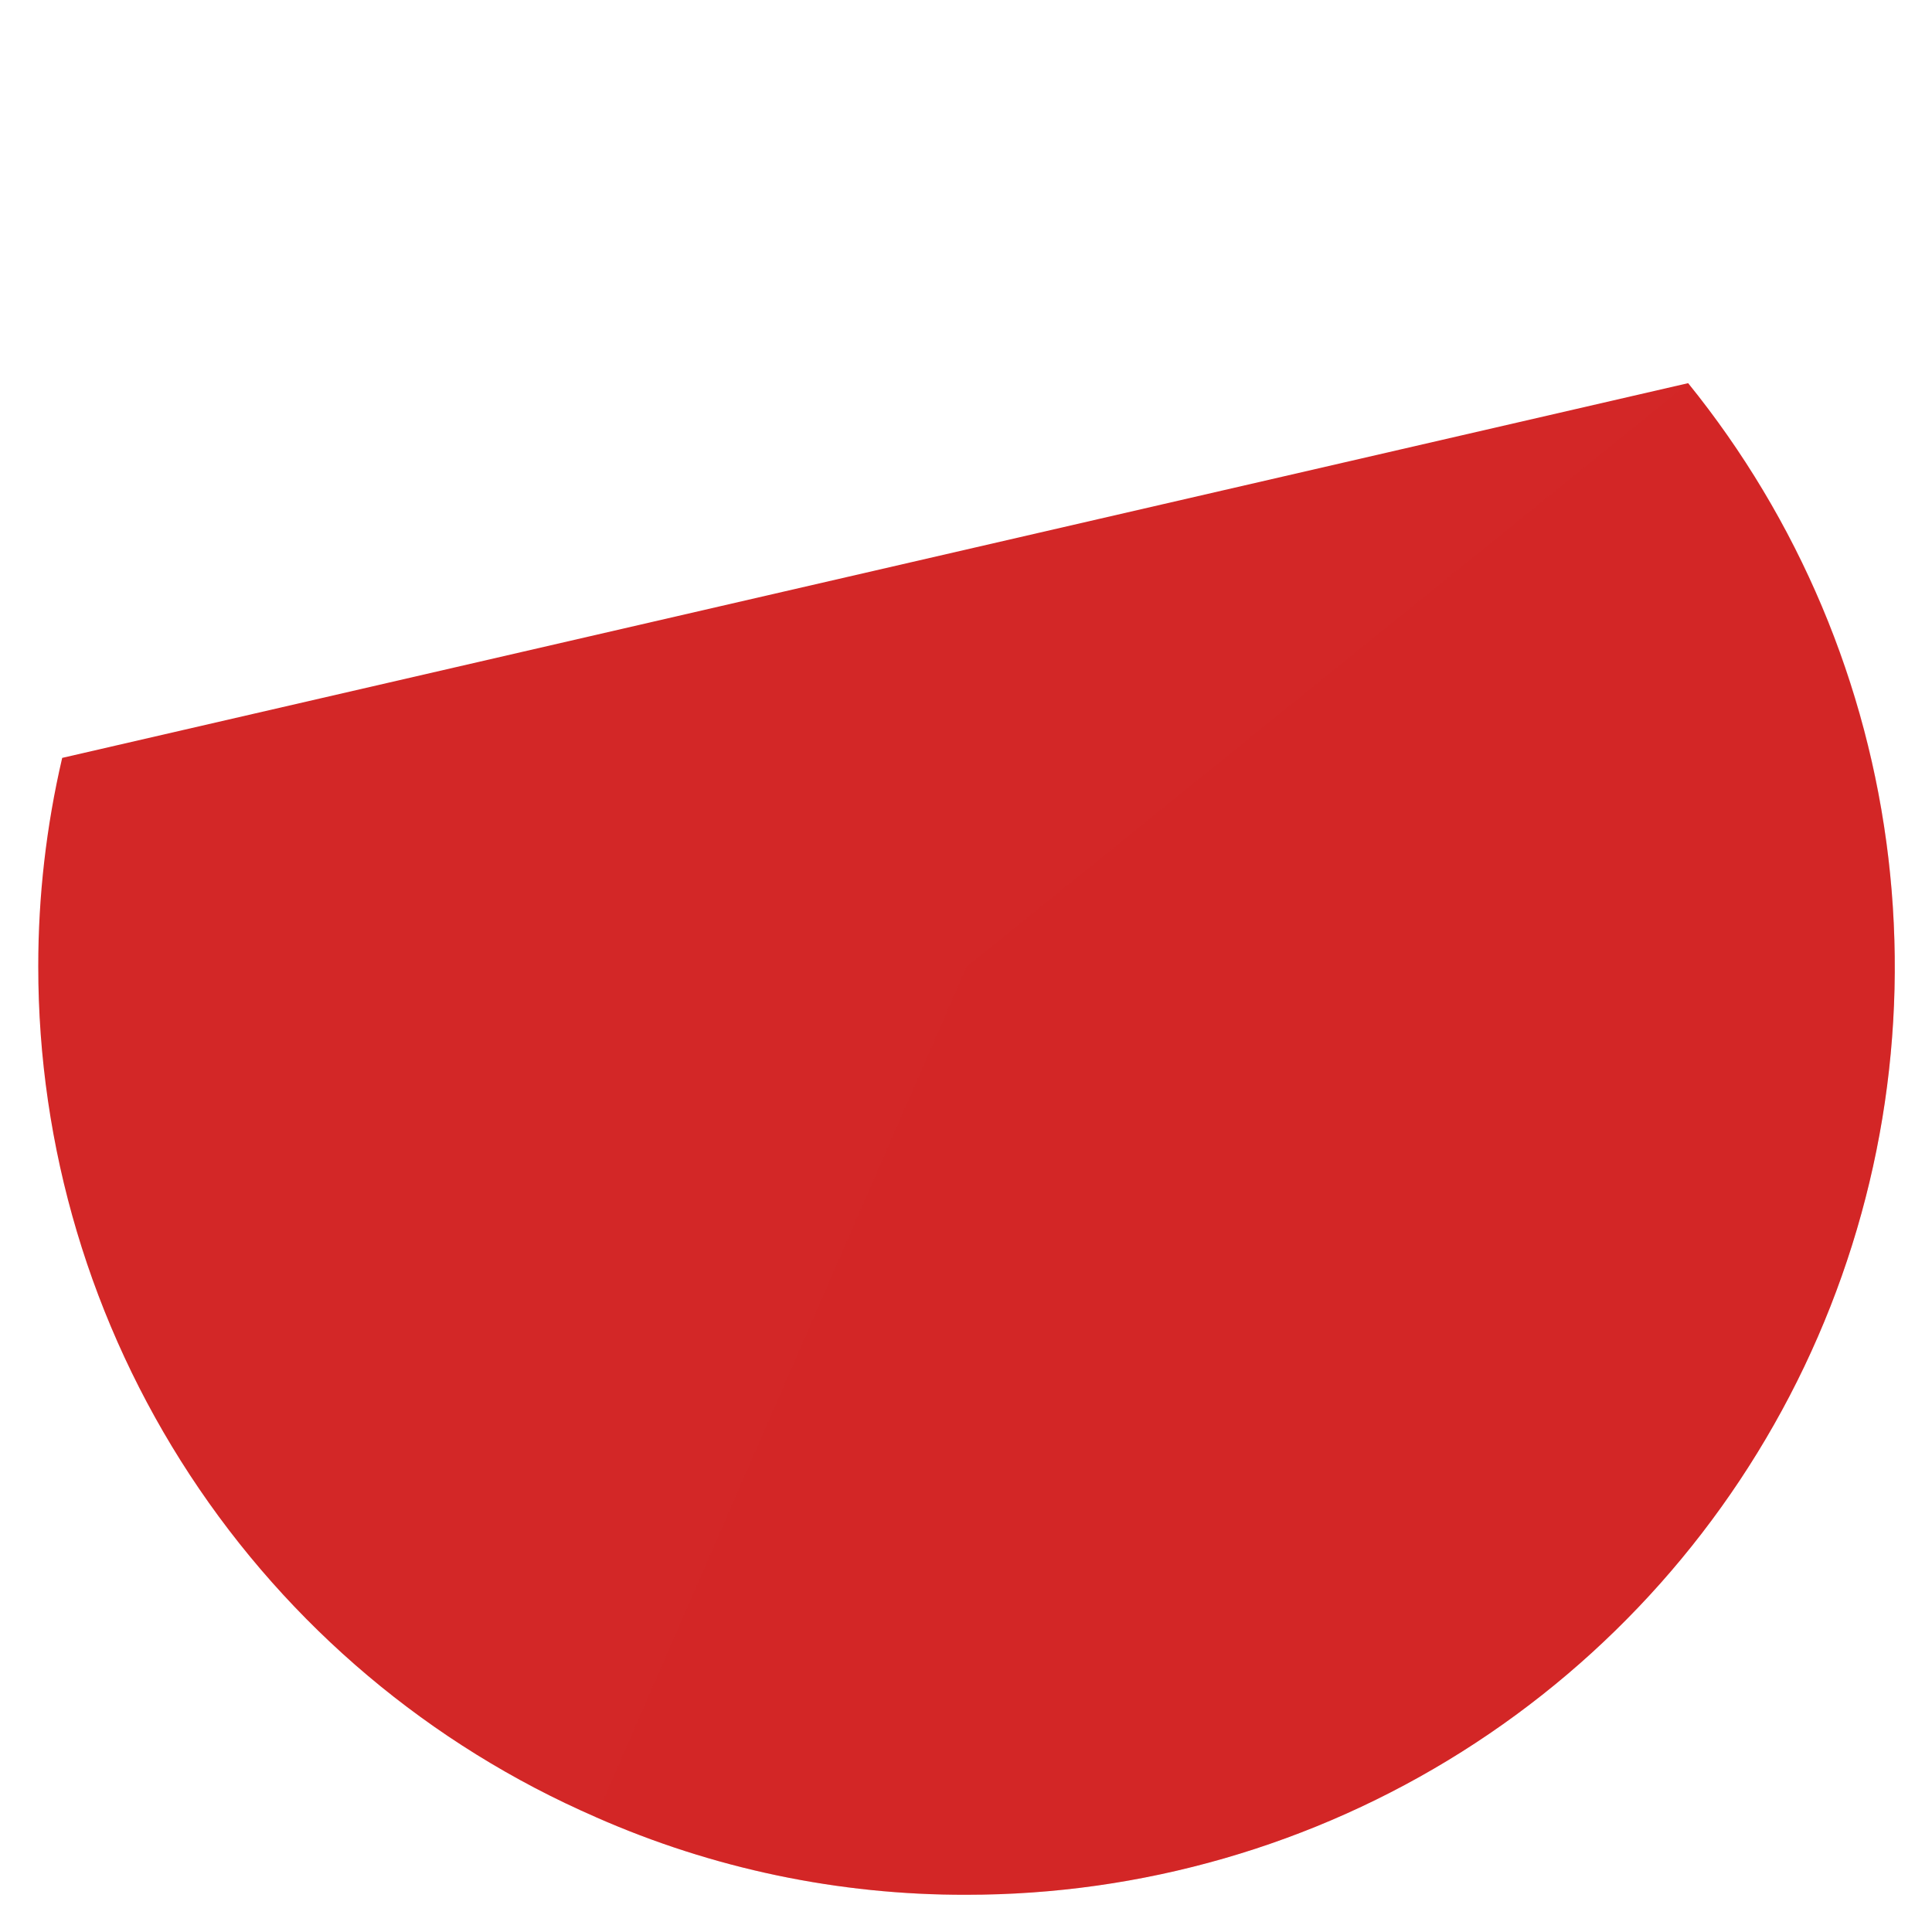
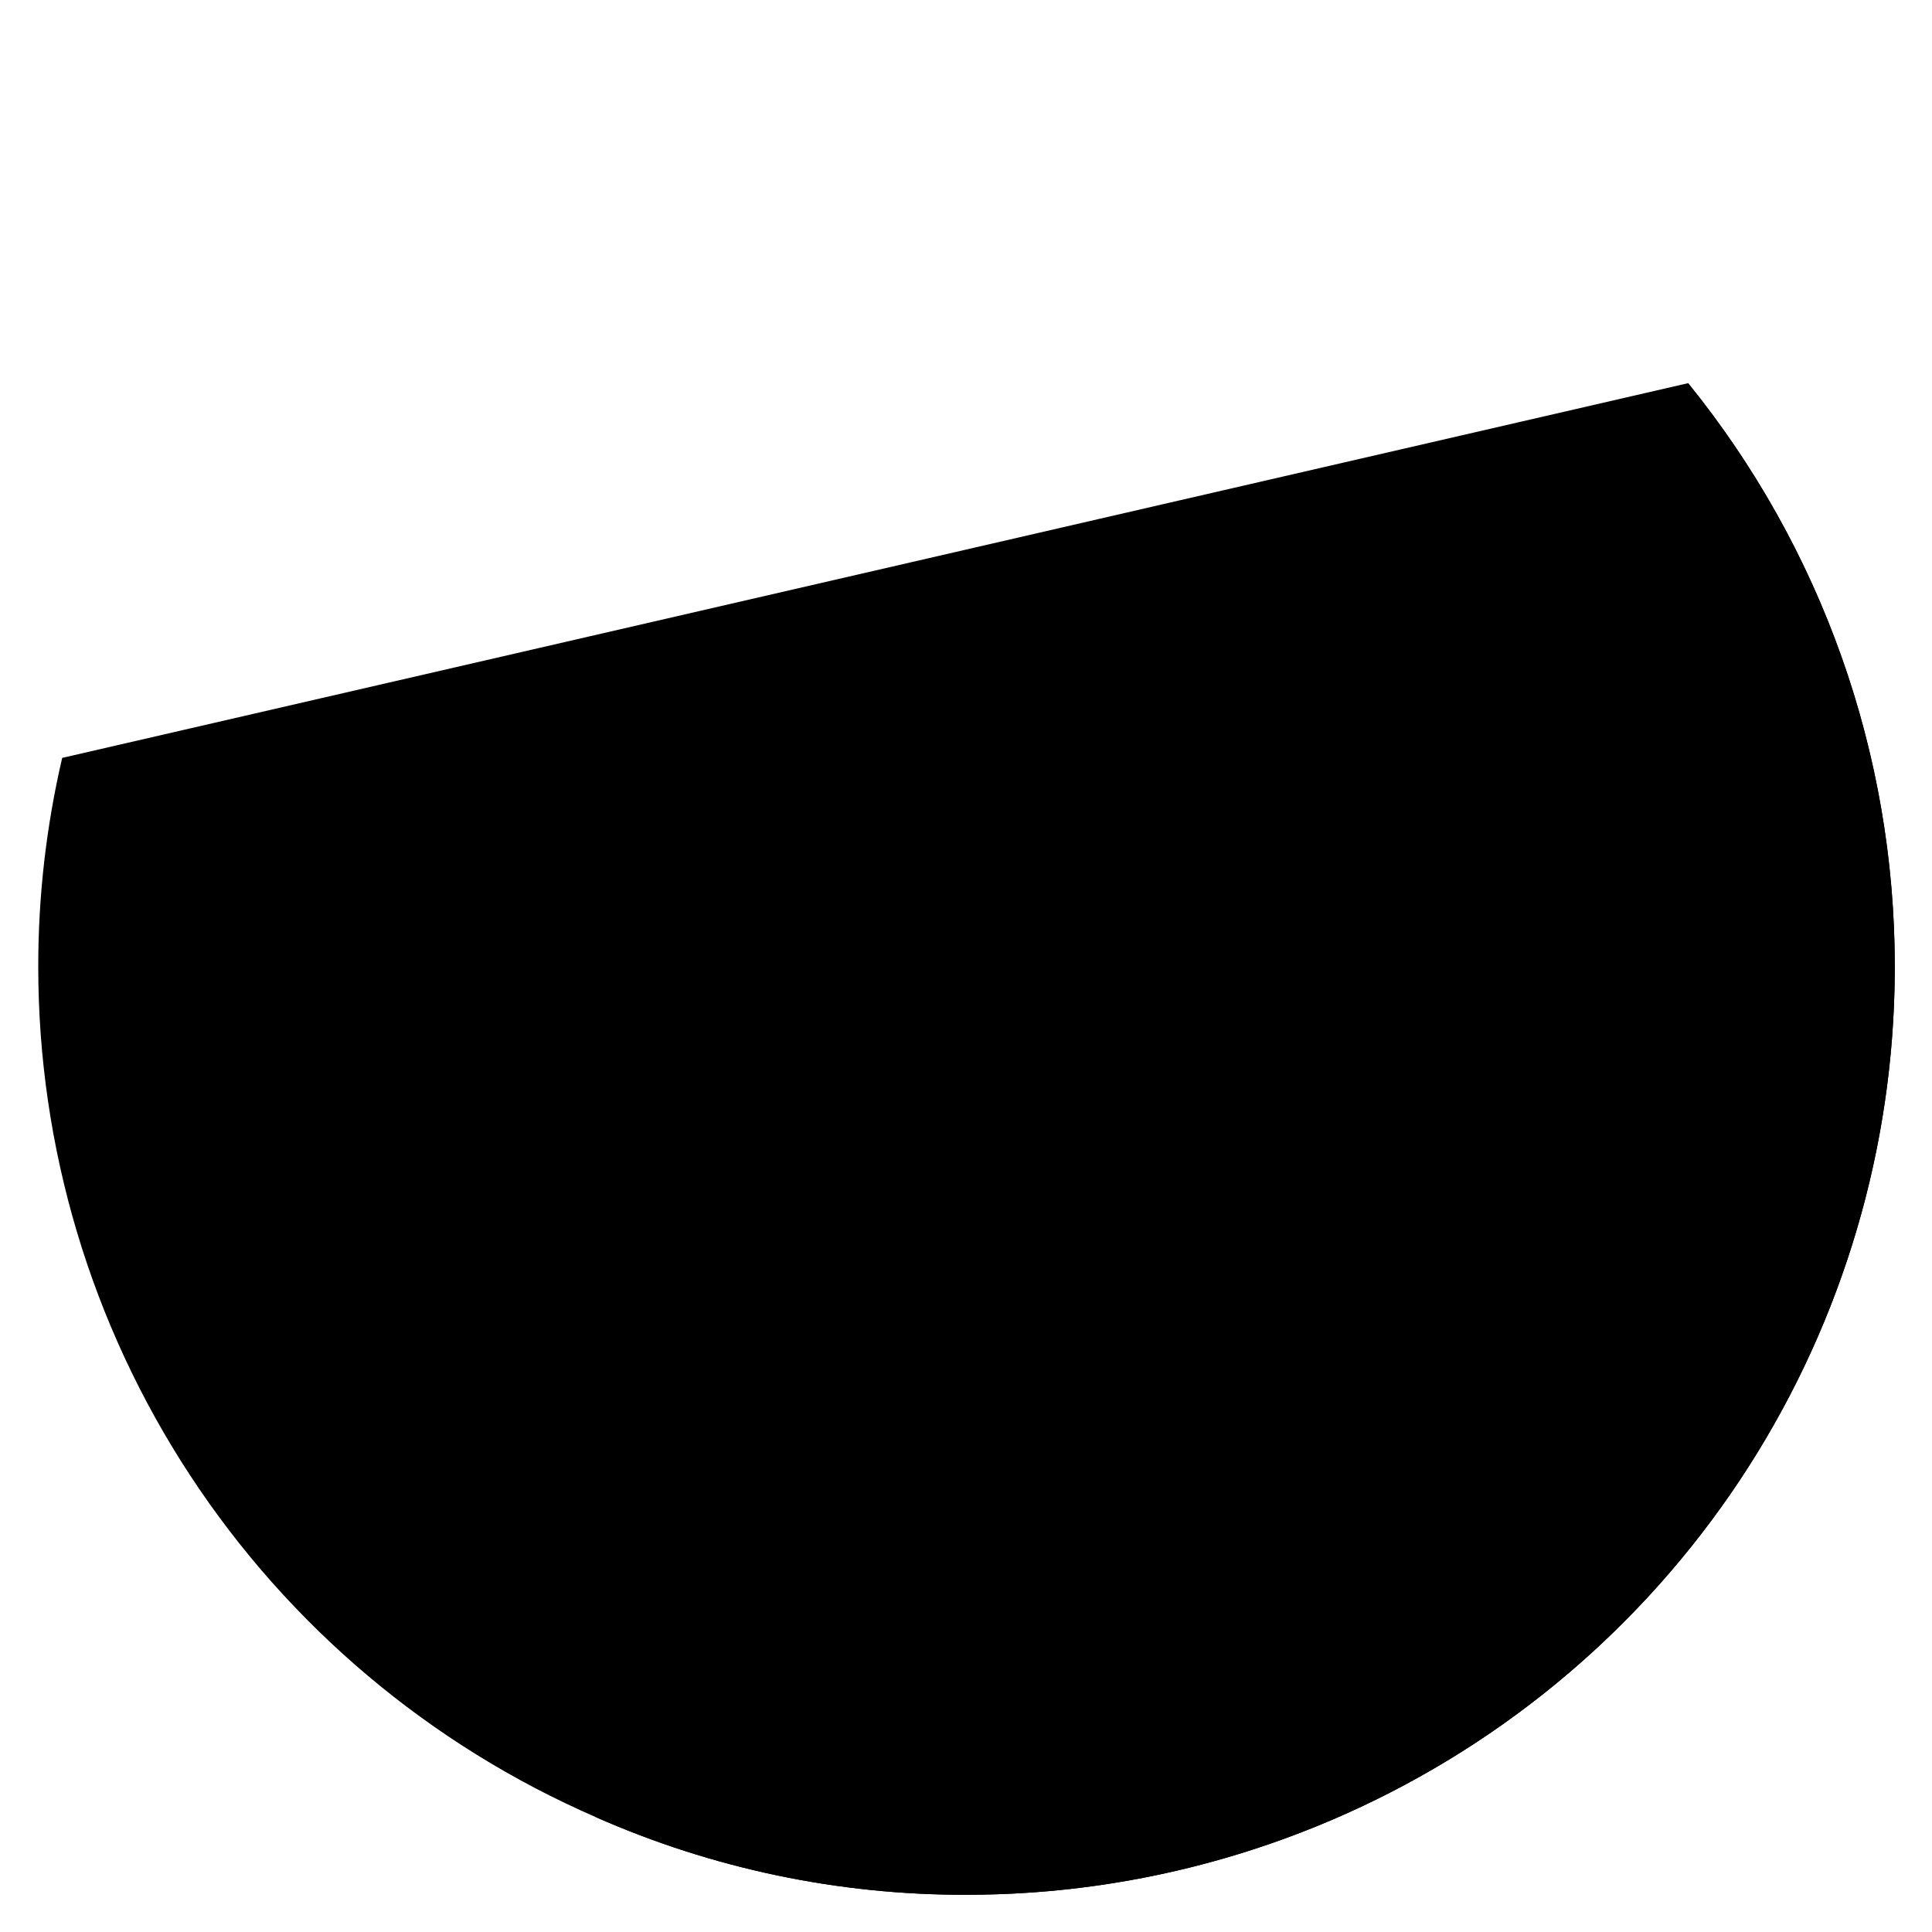
<svg xmlns="http://www.w3.org/2000/svg" width="512" height="512" viewBox="0 0 512 512" fill="none">
-   <path d="M16.481 200.849C12.255 218.973 10.126 237.523 10.137 256.133C10.114 304.015 24.085 350.859 50.331 390.906C76.576 430.953 113.953 462.458 157.865 481.546C188.818 495.215 222.298 502.228 256.135 502.132C302.582 502.154 348.085 489.021 387.376 464.252C426.668 439.484 458.14 404.093 478.149 362.177C498.159 320.262 505.887 273.536 500.439 227.41C494.991 181.283 476.59 137.644 447.366 101.543L16.481 200.849Z" fill="#d32727" />
+   <path d="M16.481 200.849C12.255 218.973 10.126 237.523 10.137 256.133C10.114 304.015 24.085 350.859 50.331 390.906C76.576 430.953 113.953 462.458 157.865 481.546C188.818 495.215 222.298 502.228 256.135 502.132C302.582 502.154 348.085 489.021 387.376 464.252C426.668 439.484 458.14 404.093 478.149 362.177C498.159 320.262 505.887 273.536 500.439 227.41C494.991 181.283 476.59 137.644 447.366 101.543L16.481 200.849Z" fill="currentColor" />
  <path d="M256.131 10.135C200.502 10.13 146.515 28.987 102.988 63.626C59.46 98.265 28.962 146.639 16.477 200.848L256.131 256.133L447.362 101.543C424.361 72.965 395.238 49.915 362.14 34.094C329.042 18.274 292.815 10.086 256.131 10.135Z" />
  <path d="M256.131 10.135V256.133L16.477 200.848C28.962 146.639 59.46 98.265 102.988 63.626C146.515 28.987 200.502 10.13 256.131 10.135Z" />
-   <path d="M502.135 256.133C502.135 321.376 476.218 383.947 430.084 430.081C383.95 476.214 321.38 502.132 256.137 502.132C222.3 502.228 188.82 495.215 157.867 481.546L256.137 256.133L447.368 101.543C482.839 145.252 502.179 199.842 502.135 256.133Z" fill="#d327273f" />
+   <path d="M502.135 256.133C502.135 321.376 476.218 383.947 430.084 430.081C383.95 476.214 321.38 502.132 256.137 502.132C222.3 502.228 188.82 495.215 157.867 481.546L256.137 256.133L447.368 101.543C482.839 145.252 502.179 199.842 502.135 256.133Z" fill="currentColor" />
</svg>
